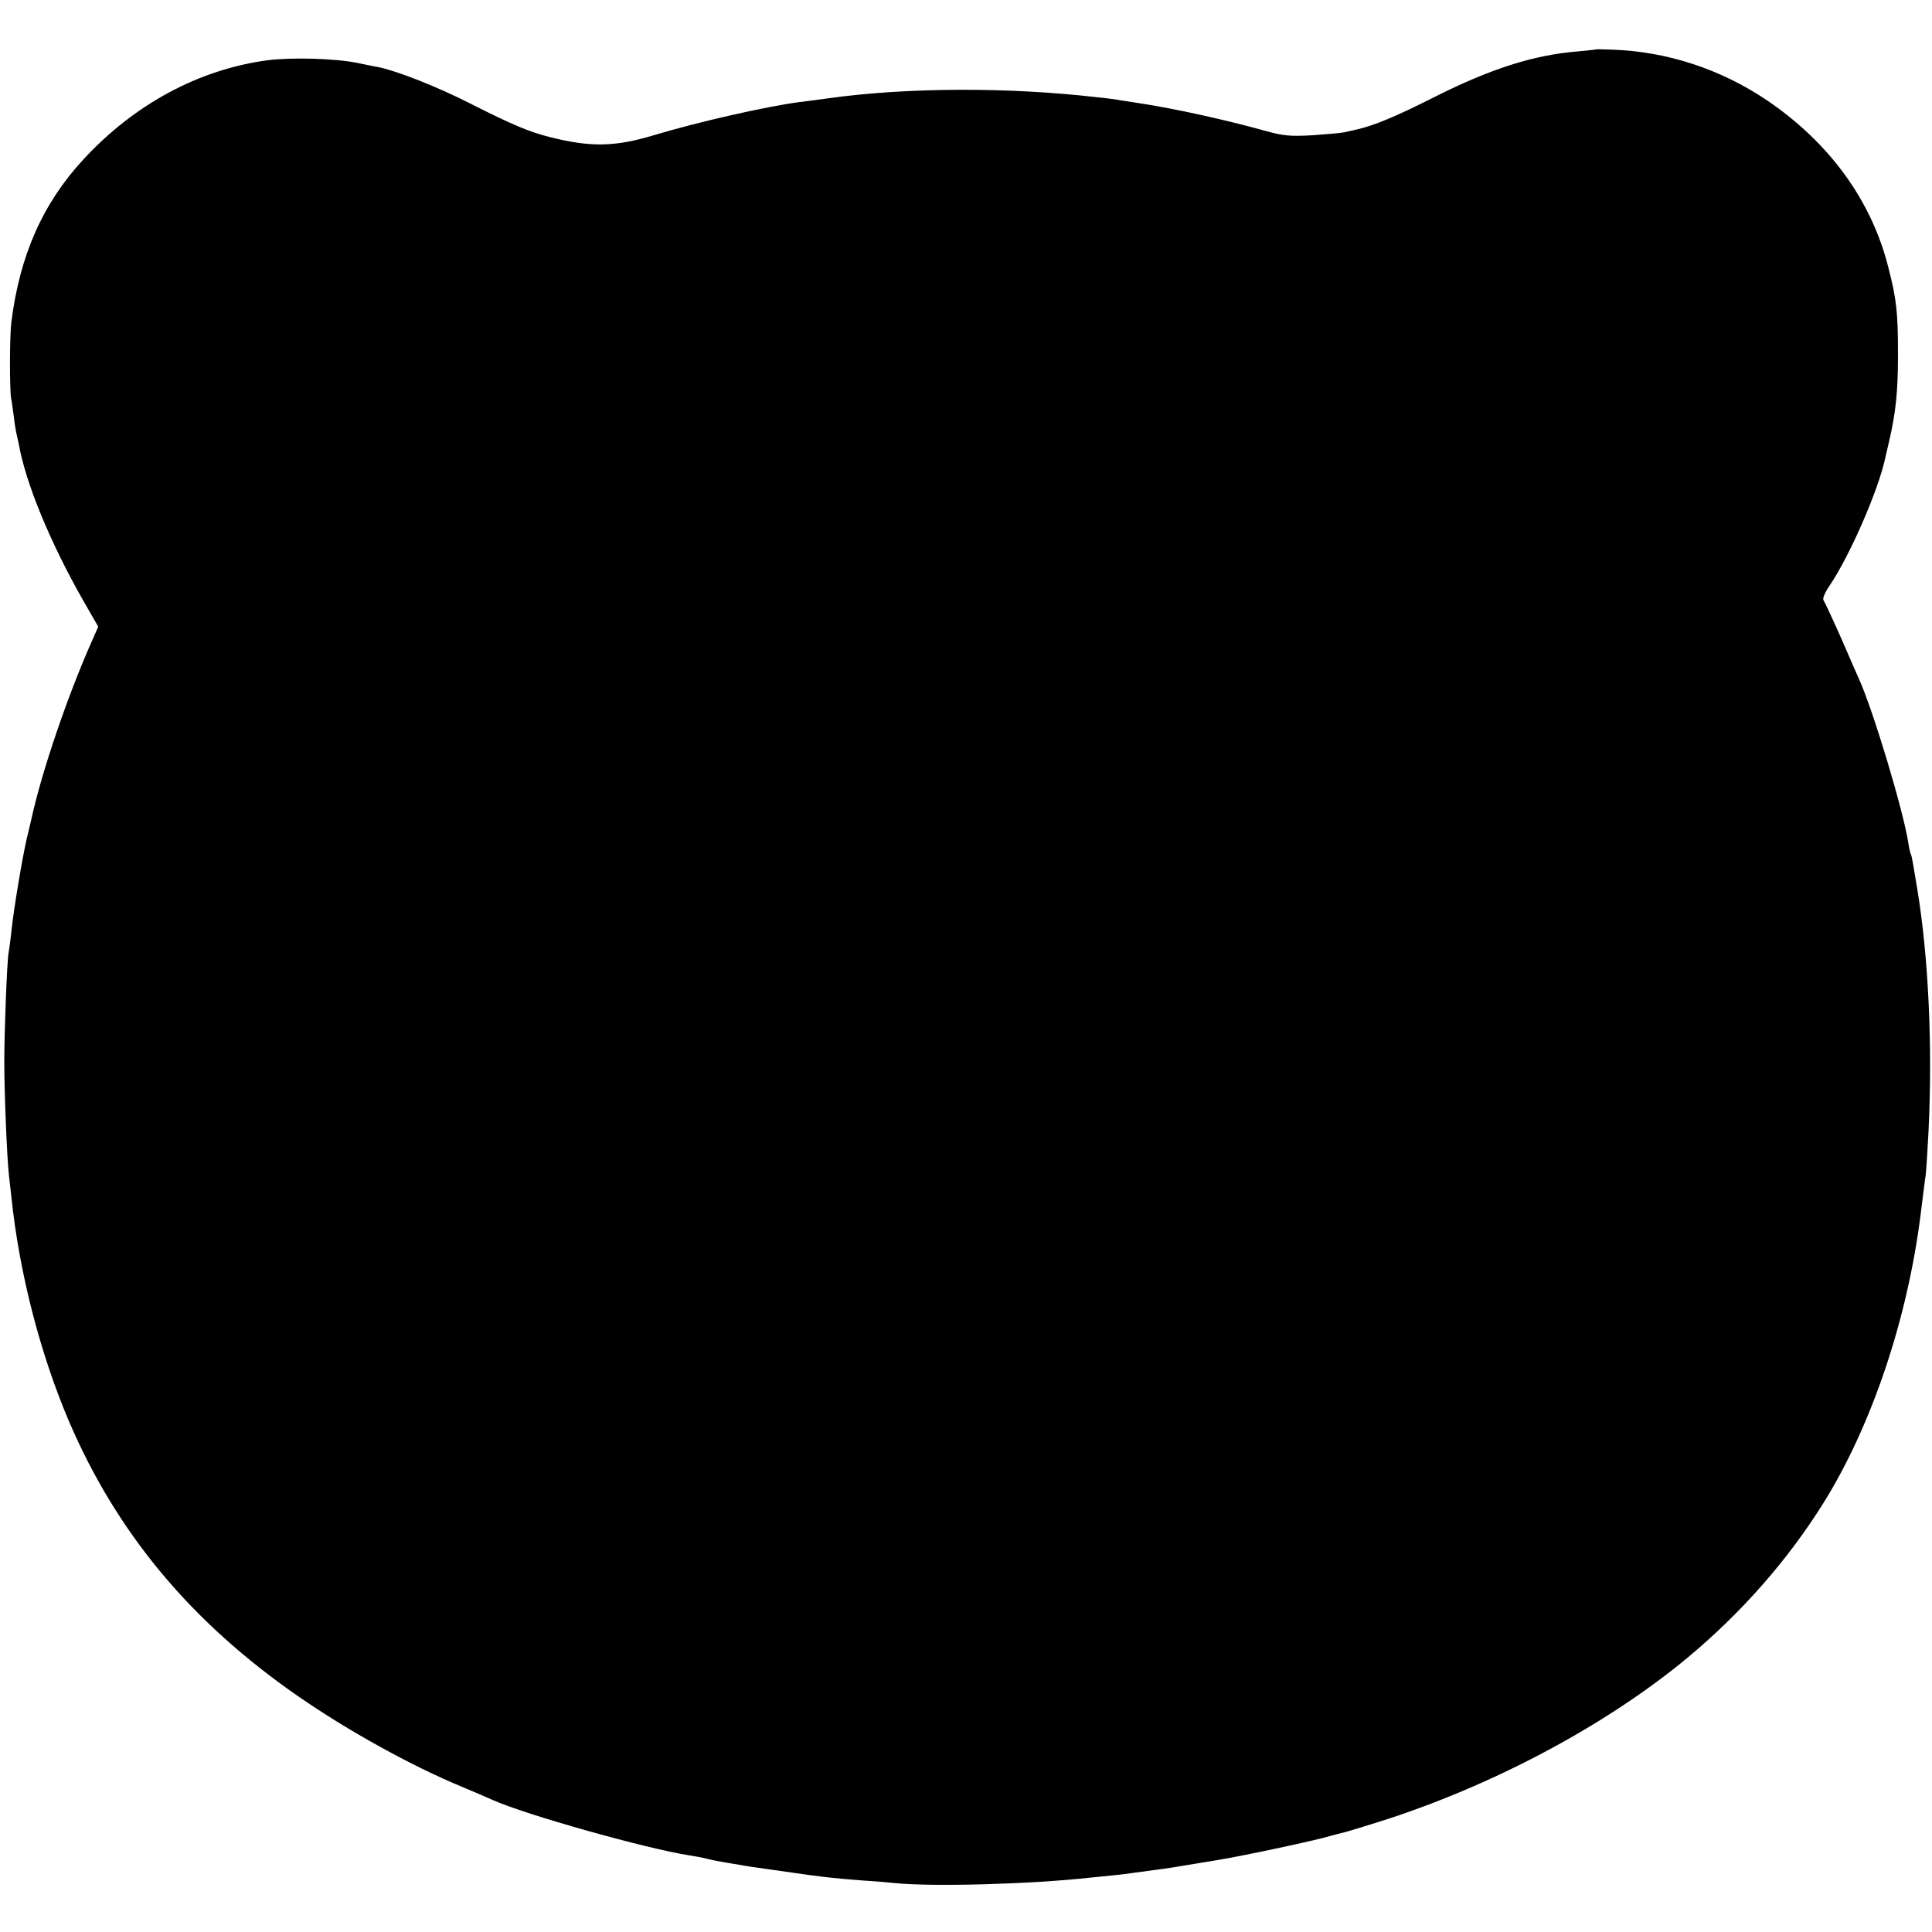
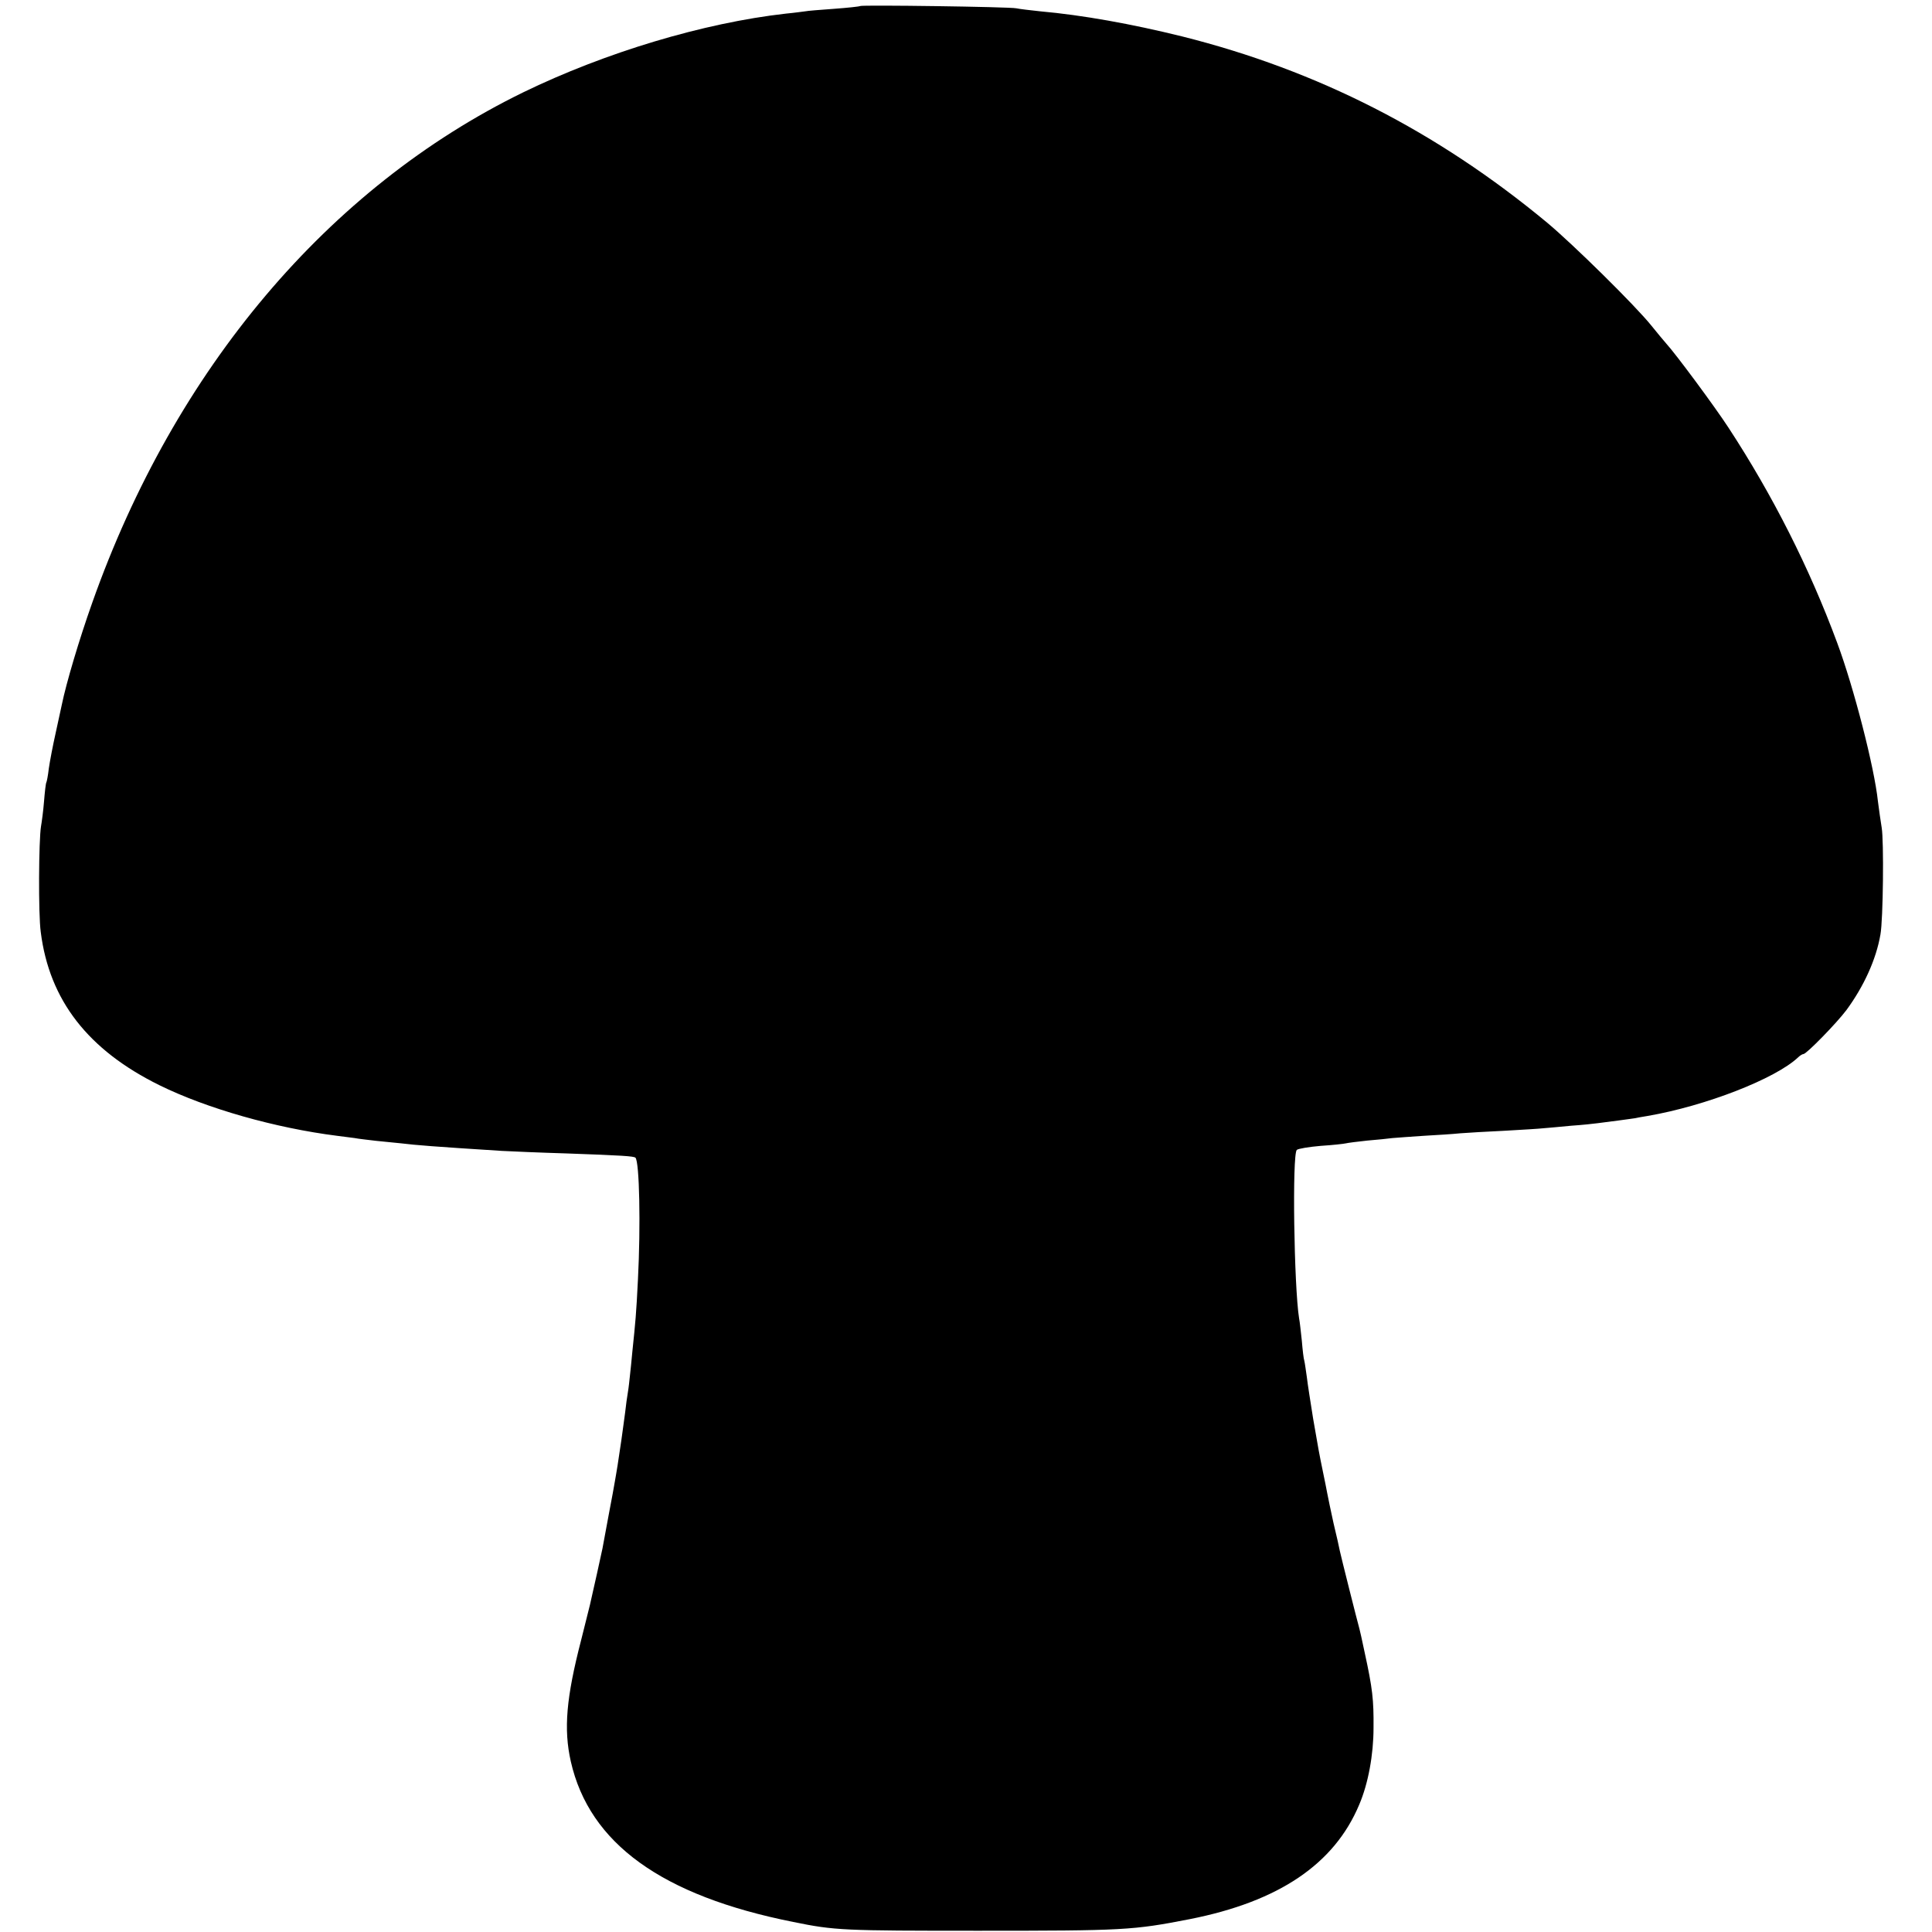
- <svg xmlns="http://www.w3.org/2000/svg" version="1.0" width="767pt" height="767pt" viewBox="0 0 767 767" preserveAspectRatio="xMidYMid meet">
-   <g transform="translate(0,767) scale(0.1,-0.1)" fill="#000000" stroke="none">
-     <path d="M6337 7474 c-1 -1 -33 -4 -72 -8 -175 -14 -346 -68 -574 -183 -148 -75 -239 -113 -309 -128 -12 -3 -32 -7 -44 -10 -13 -3 -70 -8 -128 -12 -90 -5 -116 -2 -185 17 -157 44 -362 89 -500 110 -44 7 -87 13 -95 15 -8 1 -42 6 -75 9 -354 41 -756 39 -1065 -4 -36 -5 -87 -12 -115 -15 -135 -18 -400 -78 -580 -132 -153 -46 -249 -48 -409 -8 -87 22 -151 49 -321 135 -132 67 -290 129 -365 144 -14 2 -50 10 -80 16 -88 18 -259 23 -356 11 -273 -36 -530 -174 -733 -394 -161 -174 -253 -381 -286 -647 -7 -53 -7 -264 -1 -300 3 -14 7 -47 11 -75 3 -27 8 -57 10 -65 2 -8 6 -26 9 -40 27 -156 125 -394 258 -627 l58 -101 -26 -59 c-95 -214 -198 -515 -239 -703 -2 -8 -10 -44 -19 -80 -18 -79 -52 -281 -61 -370 -4 -36 -9 -73 -11 -83 -6 -32 -17 -310 -17 -432 0 -123 11 -393 19 -455 2 -19 6 -55 9 -80 31 -301 114 -623 229 -893 190 -443 484 -796 908 -1090 199 -138 452 -278 653 -361 50 -21 104 -44 121 -52 135 -60 613 -194 782 -220 20 -3 53 -9 72 -14 19 -5 51 -11 70 -14 19 -3 46 -8 60 -10 14 -3 61 -10 105 -16 44 -6 91 -13 105 -15 102 -15 171 -23 269 -30 47 -3 107 -8 135 -11 156 -15 541 -4 776 22 25 2 65 7 89 9 24 2 61 7 82 10 22 3 58 8 82 11 53 7 68 9 247 39 105 17 395 79 450 96 19 5 44 12 55 14 11 3 72 21 135 41 449 141 905 383 1232 655 213 178 395 385 537 612 192 308 334 731 386 1147 9 69 17 139 20 155 2 17 7 93 11 170 17 343 0 702 -46 975 -5 30 -12 70 -15 89 -3 19 -7 37 -9 40 -2 3 -7 23 -10 45 -21 132 -139 524 -196 651 -5 11 -37 83 -70 160 -34 77 -66 145 -70 151 -6 6 3 29 24 60 80 118 193 378 220 504 3 14 10 43 15 65 27 115 36 198 36 350 0 166 -6 218 -39 346 -67 264 -233 492 -480 660 -185 125 -399 195 -618 202 -33 1 -60 2 -61 1z" />
+ <svg xmlns="http://www.w3.org/2000/svg" version="1.0" width="768pt" height="768pt" viewBox="0 0 768 768" preserveAspectRatio="xMidYMid meet">
+   <g transform="translate(0,768) scale(0.1,-0.1)" fill="#000000" stroke="none">
+     <path d="M3419 7656 c-2 -2 -49 -7 -103 -11 -55 -4 -107 -8 -115 -10 -9 -1 -43 -6 -76 -9 -329 -37 -720 -155 -1045 -313 -776 -379 -1385 -1101 -1713 -2028 -53 -149 -104 -322 -121 -405 -3 -14 -14 -65 -25 -115 -11 -49 -23 -112 -27 -140 -3 -27 -8 -53 -10 -56 -2 -3 -6 -37 -9 -75 -3 -38 -9 -82 -12 -99 -9 -54 -11 -348 -1 -420 34 -271 188 -469 472 -609 189 -93 461 -170 706 -201 25 -3 56 -7 70 -9 14 -3 52 -7 85 -11 33 -3 78 -8 100 -10 56 -7 132 -13 400 -30 39 -2 153 -7 255 -10 225 -8 269 -11 276 -17 16 -17 21 -270 10 -483 -7 -142 -10 -169 -22 -285 -3 -36 -8 -80 -10 -99 -2 -19 -5 -48 -8 -65 -3 -17 -8 -53 -11 -81 -4 -27 -10 -77 -15 -110 -5 -33 -12 -78 -15 -100 -4 -22 -8 -51 -11 -65 -2 -14 -13 -72 -24 -130 -11 -58 -22 -118 -25 -135 -5 -25 -36 -164 -50 -225 -2 -8 -18 -71 -35 -140 -59 -228 -70 -353 -41 -482 74 -326 362 -534 884 -638 166 -34 198 -35 737 -35 577 0 614 2 839 46 355 70 575 219 674 455 36 84 57 199 57 306 1 111 -4 156 -35 298 -12 58 -19 87 -21 95 -6 20 -74 290 -78 310 -2 11 -13 61 -25 110 -11 50 -22 103 -25 119 -3 16 -10 52 -16 80 -17 82 -19 95 -40 216 -10 63 -22 138 -25 165 -4 28 -8 57 -10 65 -3 8 -7 44 -10 80 -4 36 -8 76 -11 90 -20 126 -28 651 -9 669 6 5 48 12 95 16 47 3 92 8 100 10 8 2 47 7 85 11 39 3 84 8 100 10 17 1 73 6 125 9 52 3 118 7 145 10 28 2 106 7 175 10 69 4 139 8 155 10 17 1 66 6 110 10 44 3 91 8 105 10 14 2 52 7 85 11 33 5 62 8 65 9 3 1 25 5 50 9 231 40 508 148 598 233 7 7 17 13 21 13 12 0 132 123 171 175 69 94 118 201 135 300 11 60 14 374 5 425 -4 25 -11 72 -15 105 -14 134 -96 453 -162 630 -110 297 -256 586 -432 855 -54 83 -211 295 -248 335 -10 11 -36 43 -58 70 -64 80 -312 324 -415 410 -438 363 -912 605 -1450 740 -202 50 -397 85 -565 100 -38 4 -81 9 -95 12 -28 6 -615 14 -621 9z" />
  </g>
</svg>
